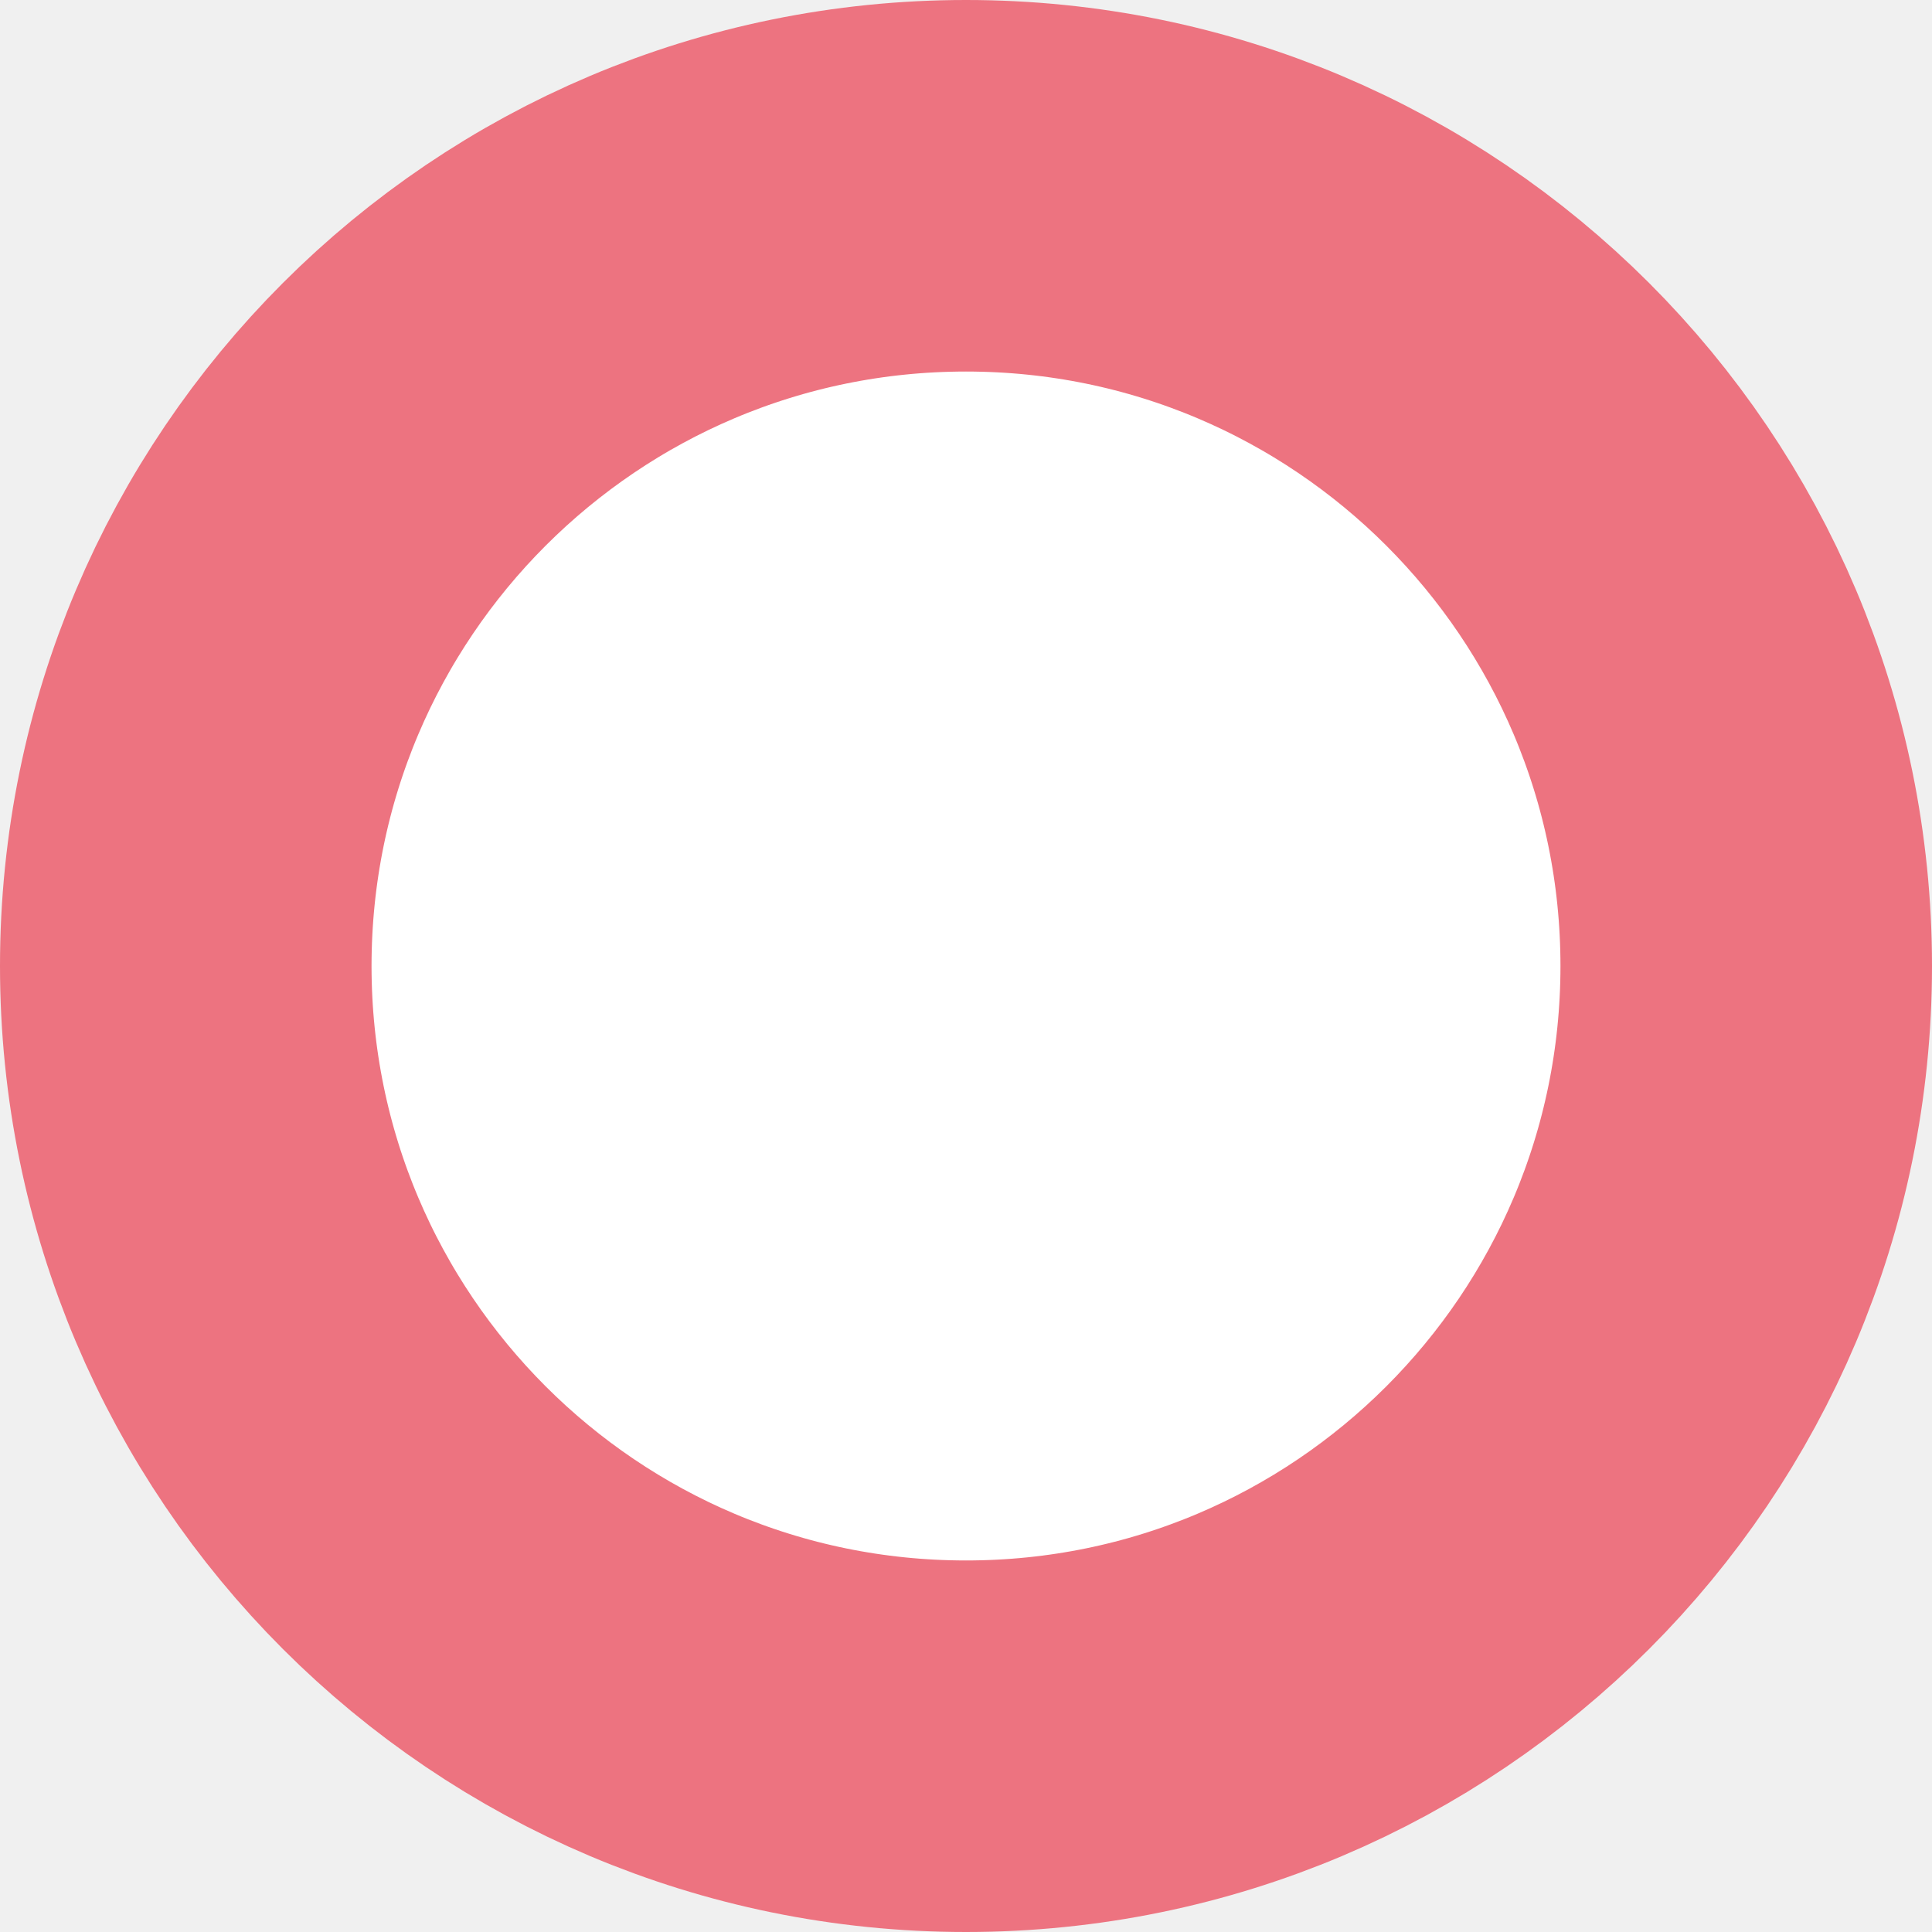
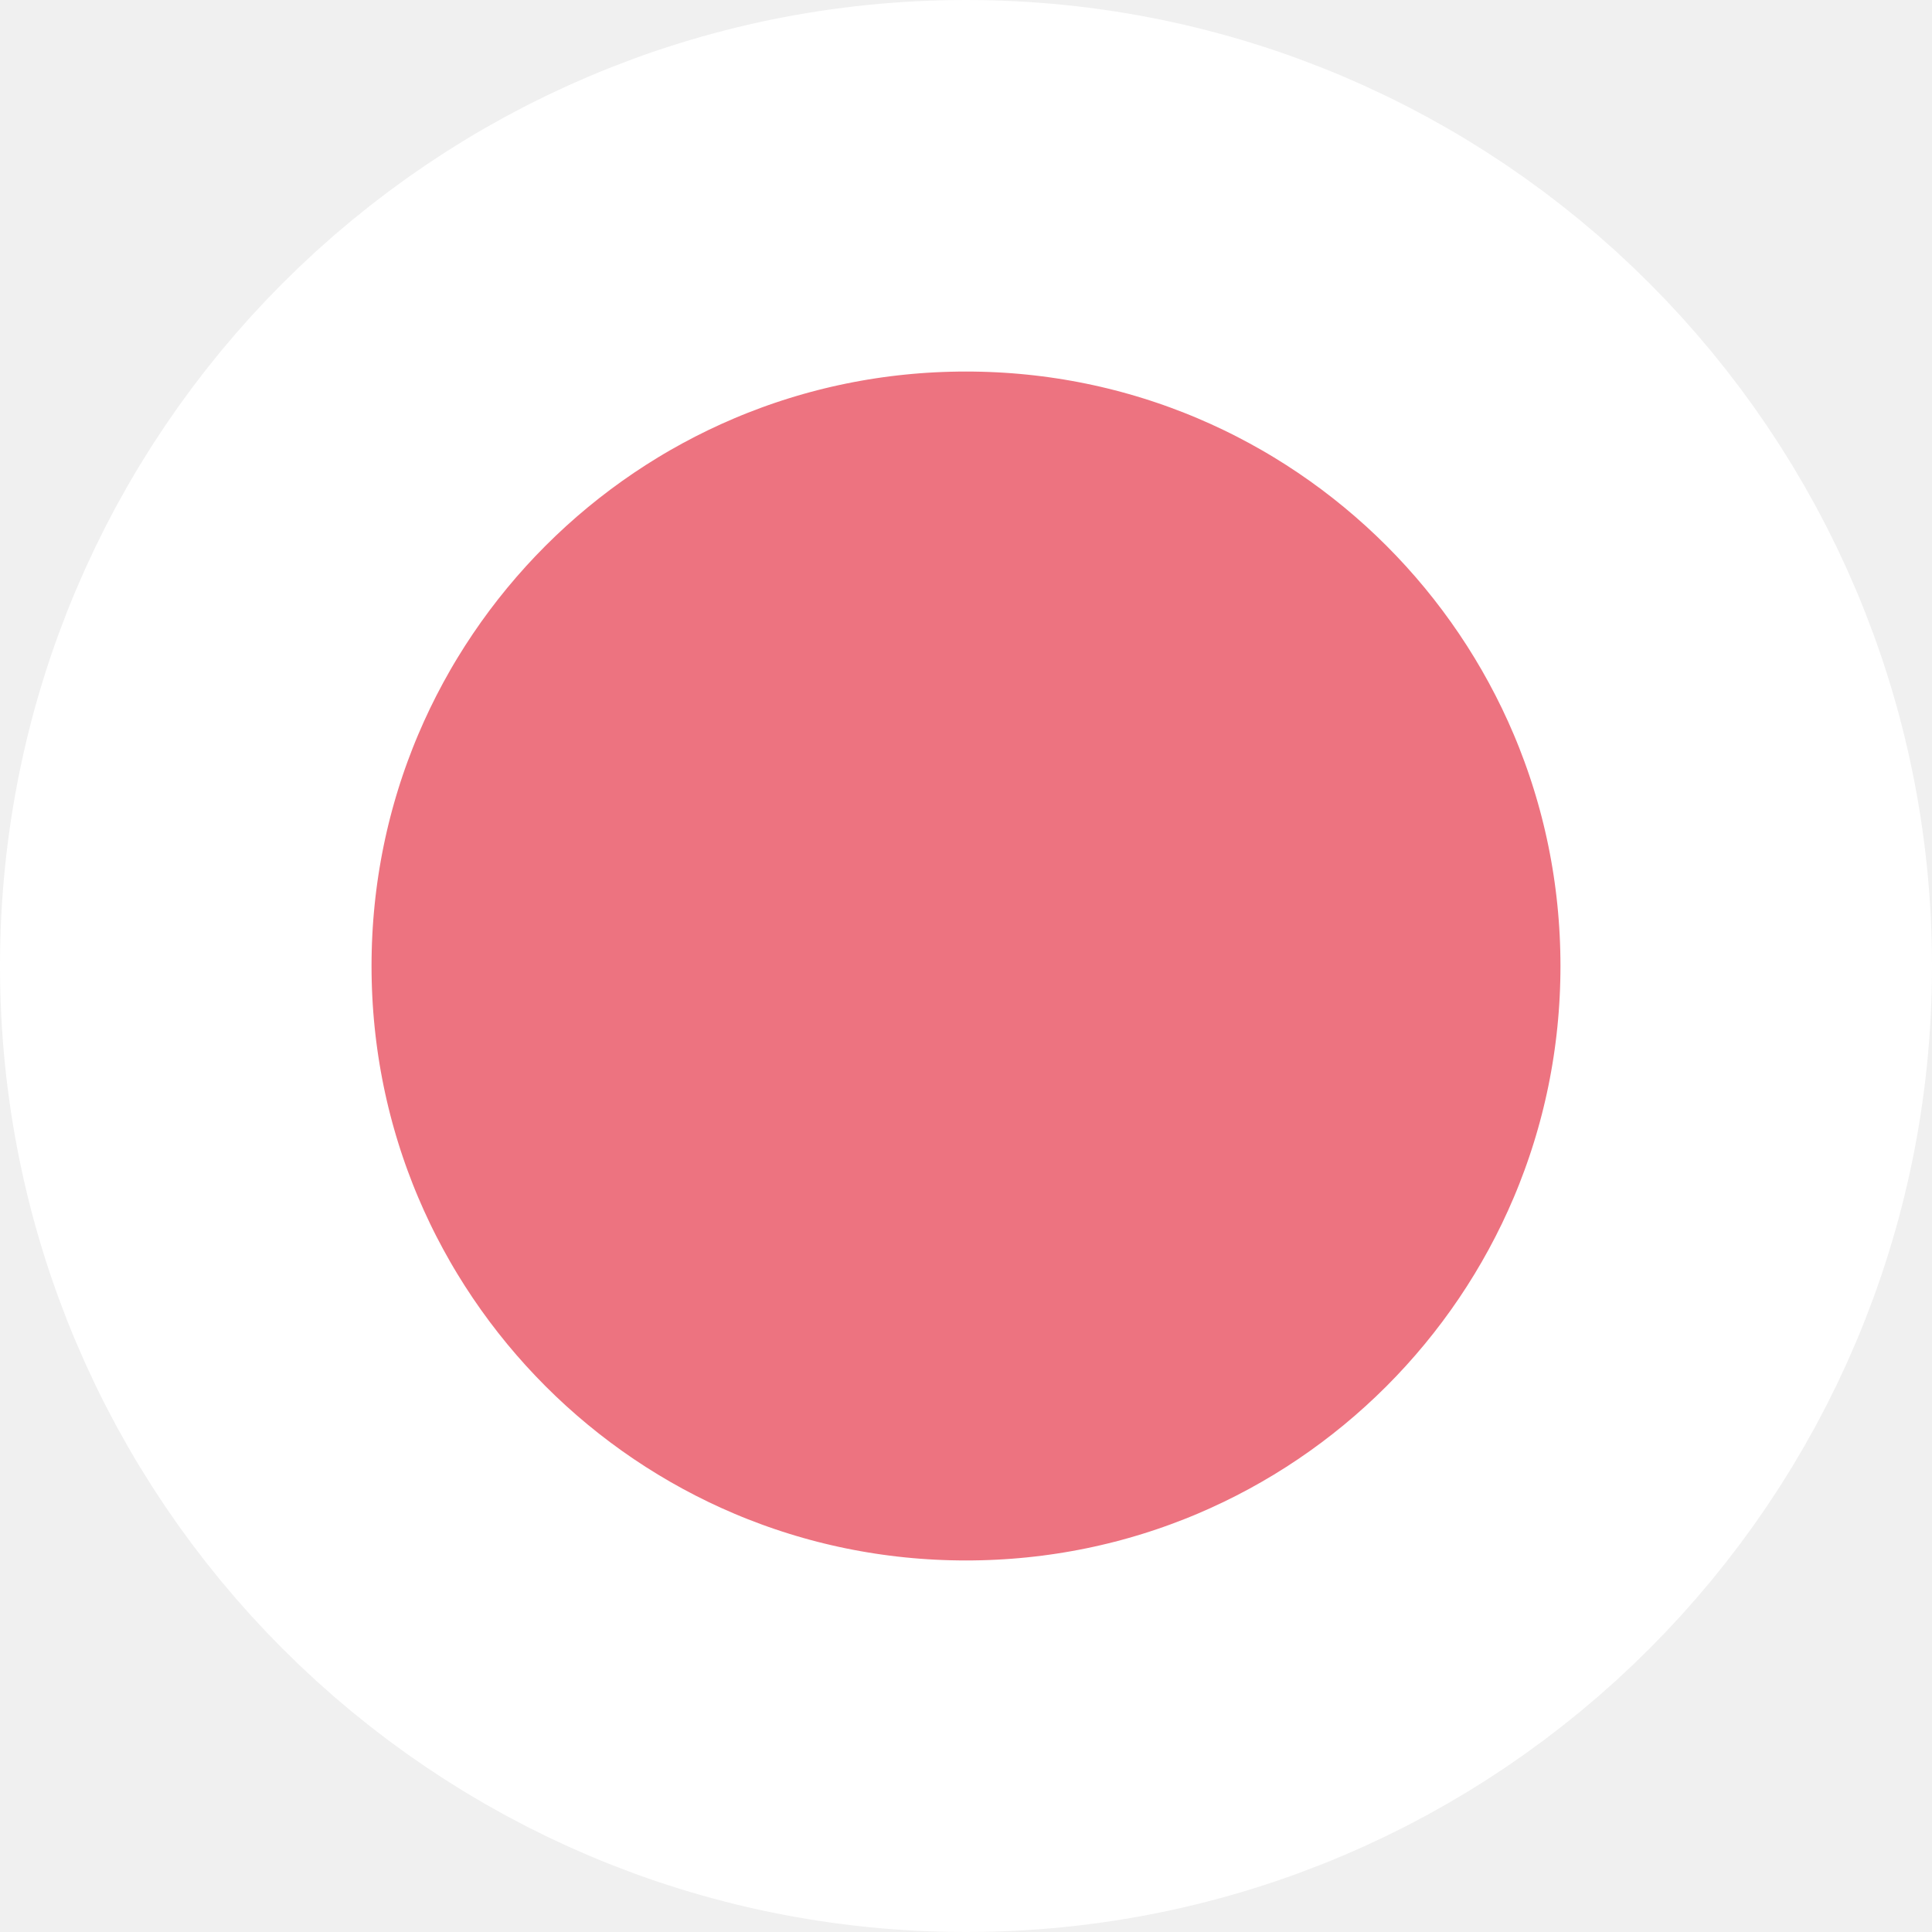
<svg xmlns="http://www.w3.org/2000/svg" preserveAspectRatio="none" overflow="visible" style="display: block;" width="26" height="26" viewBox="0 0 26 26" fill="none">
-   <circle id="Hotspot 4 Â· Neurochemical systems" cx="13" cy="13" r="10.5" fill="white" stroke-width="5" stroke="#ED7380" />
+   <circle id="Hotspot 4 Â· Neurochemical systems" cx="13" cy="13" r="10.5" fill="#ED7380" stroke-width="5" stroke="white" />
</svg>
